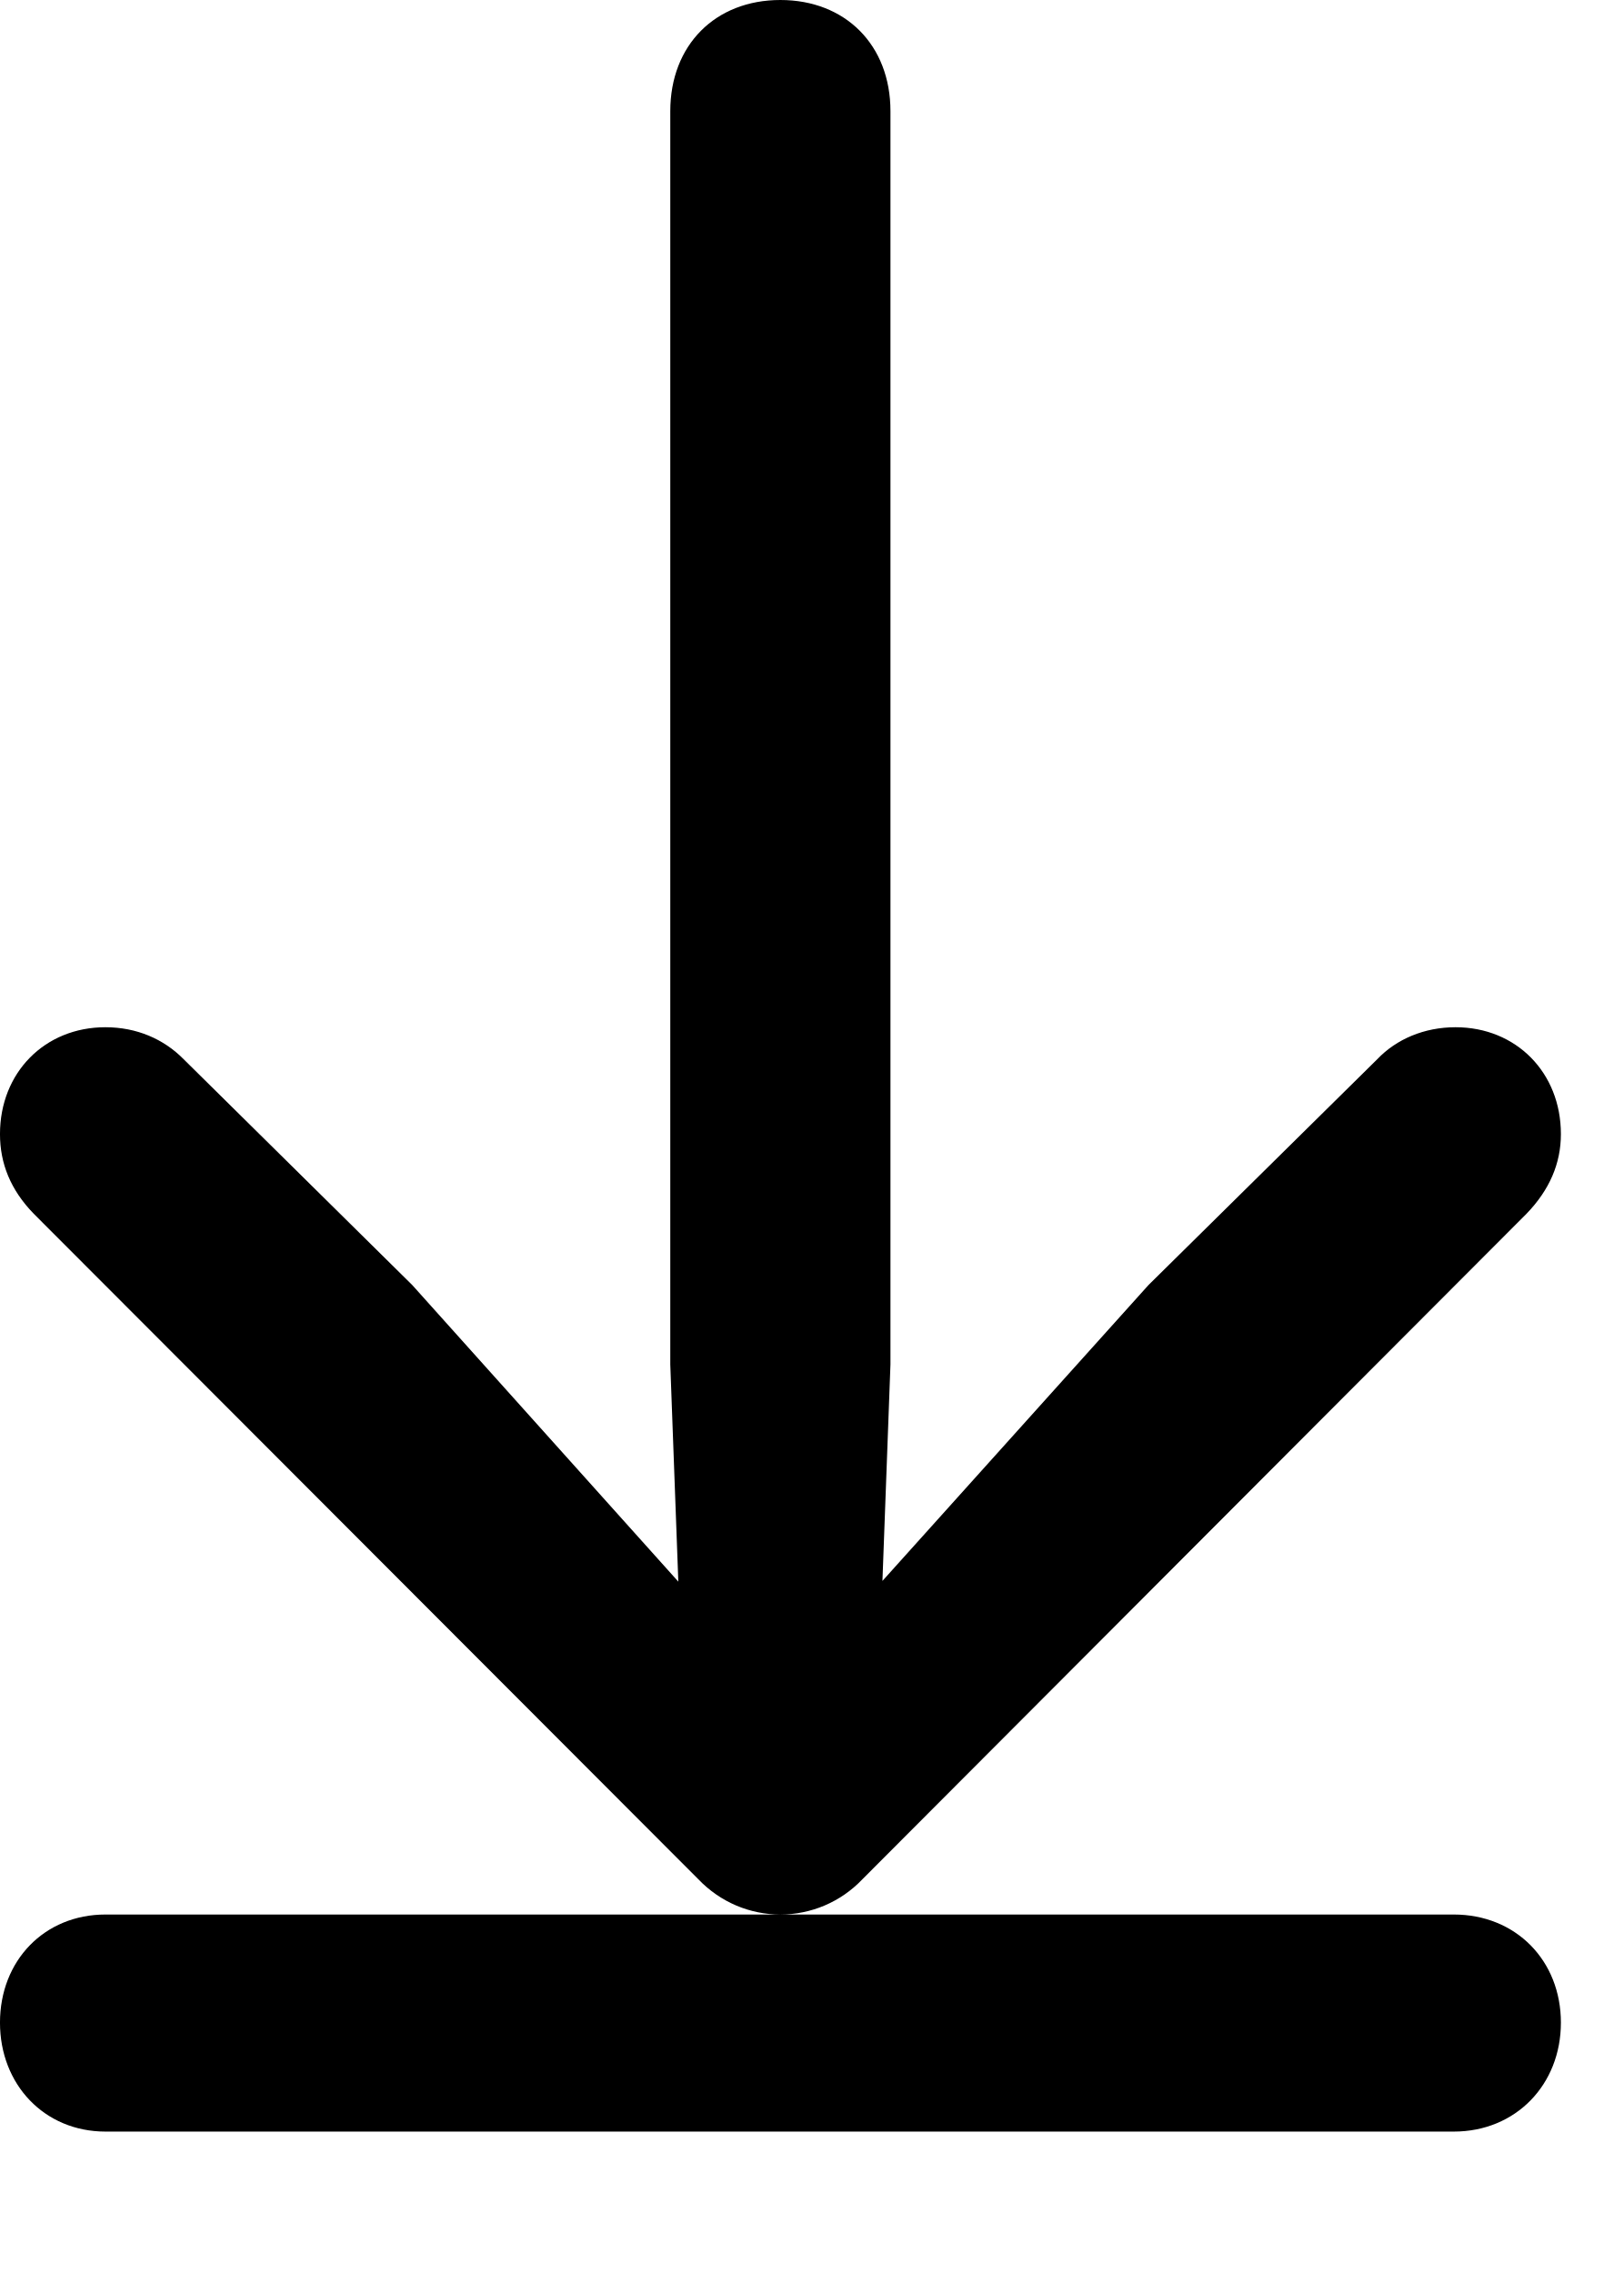
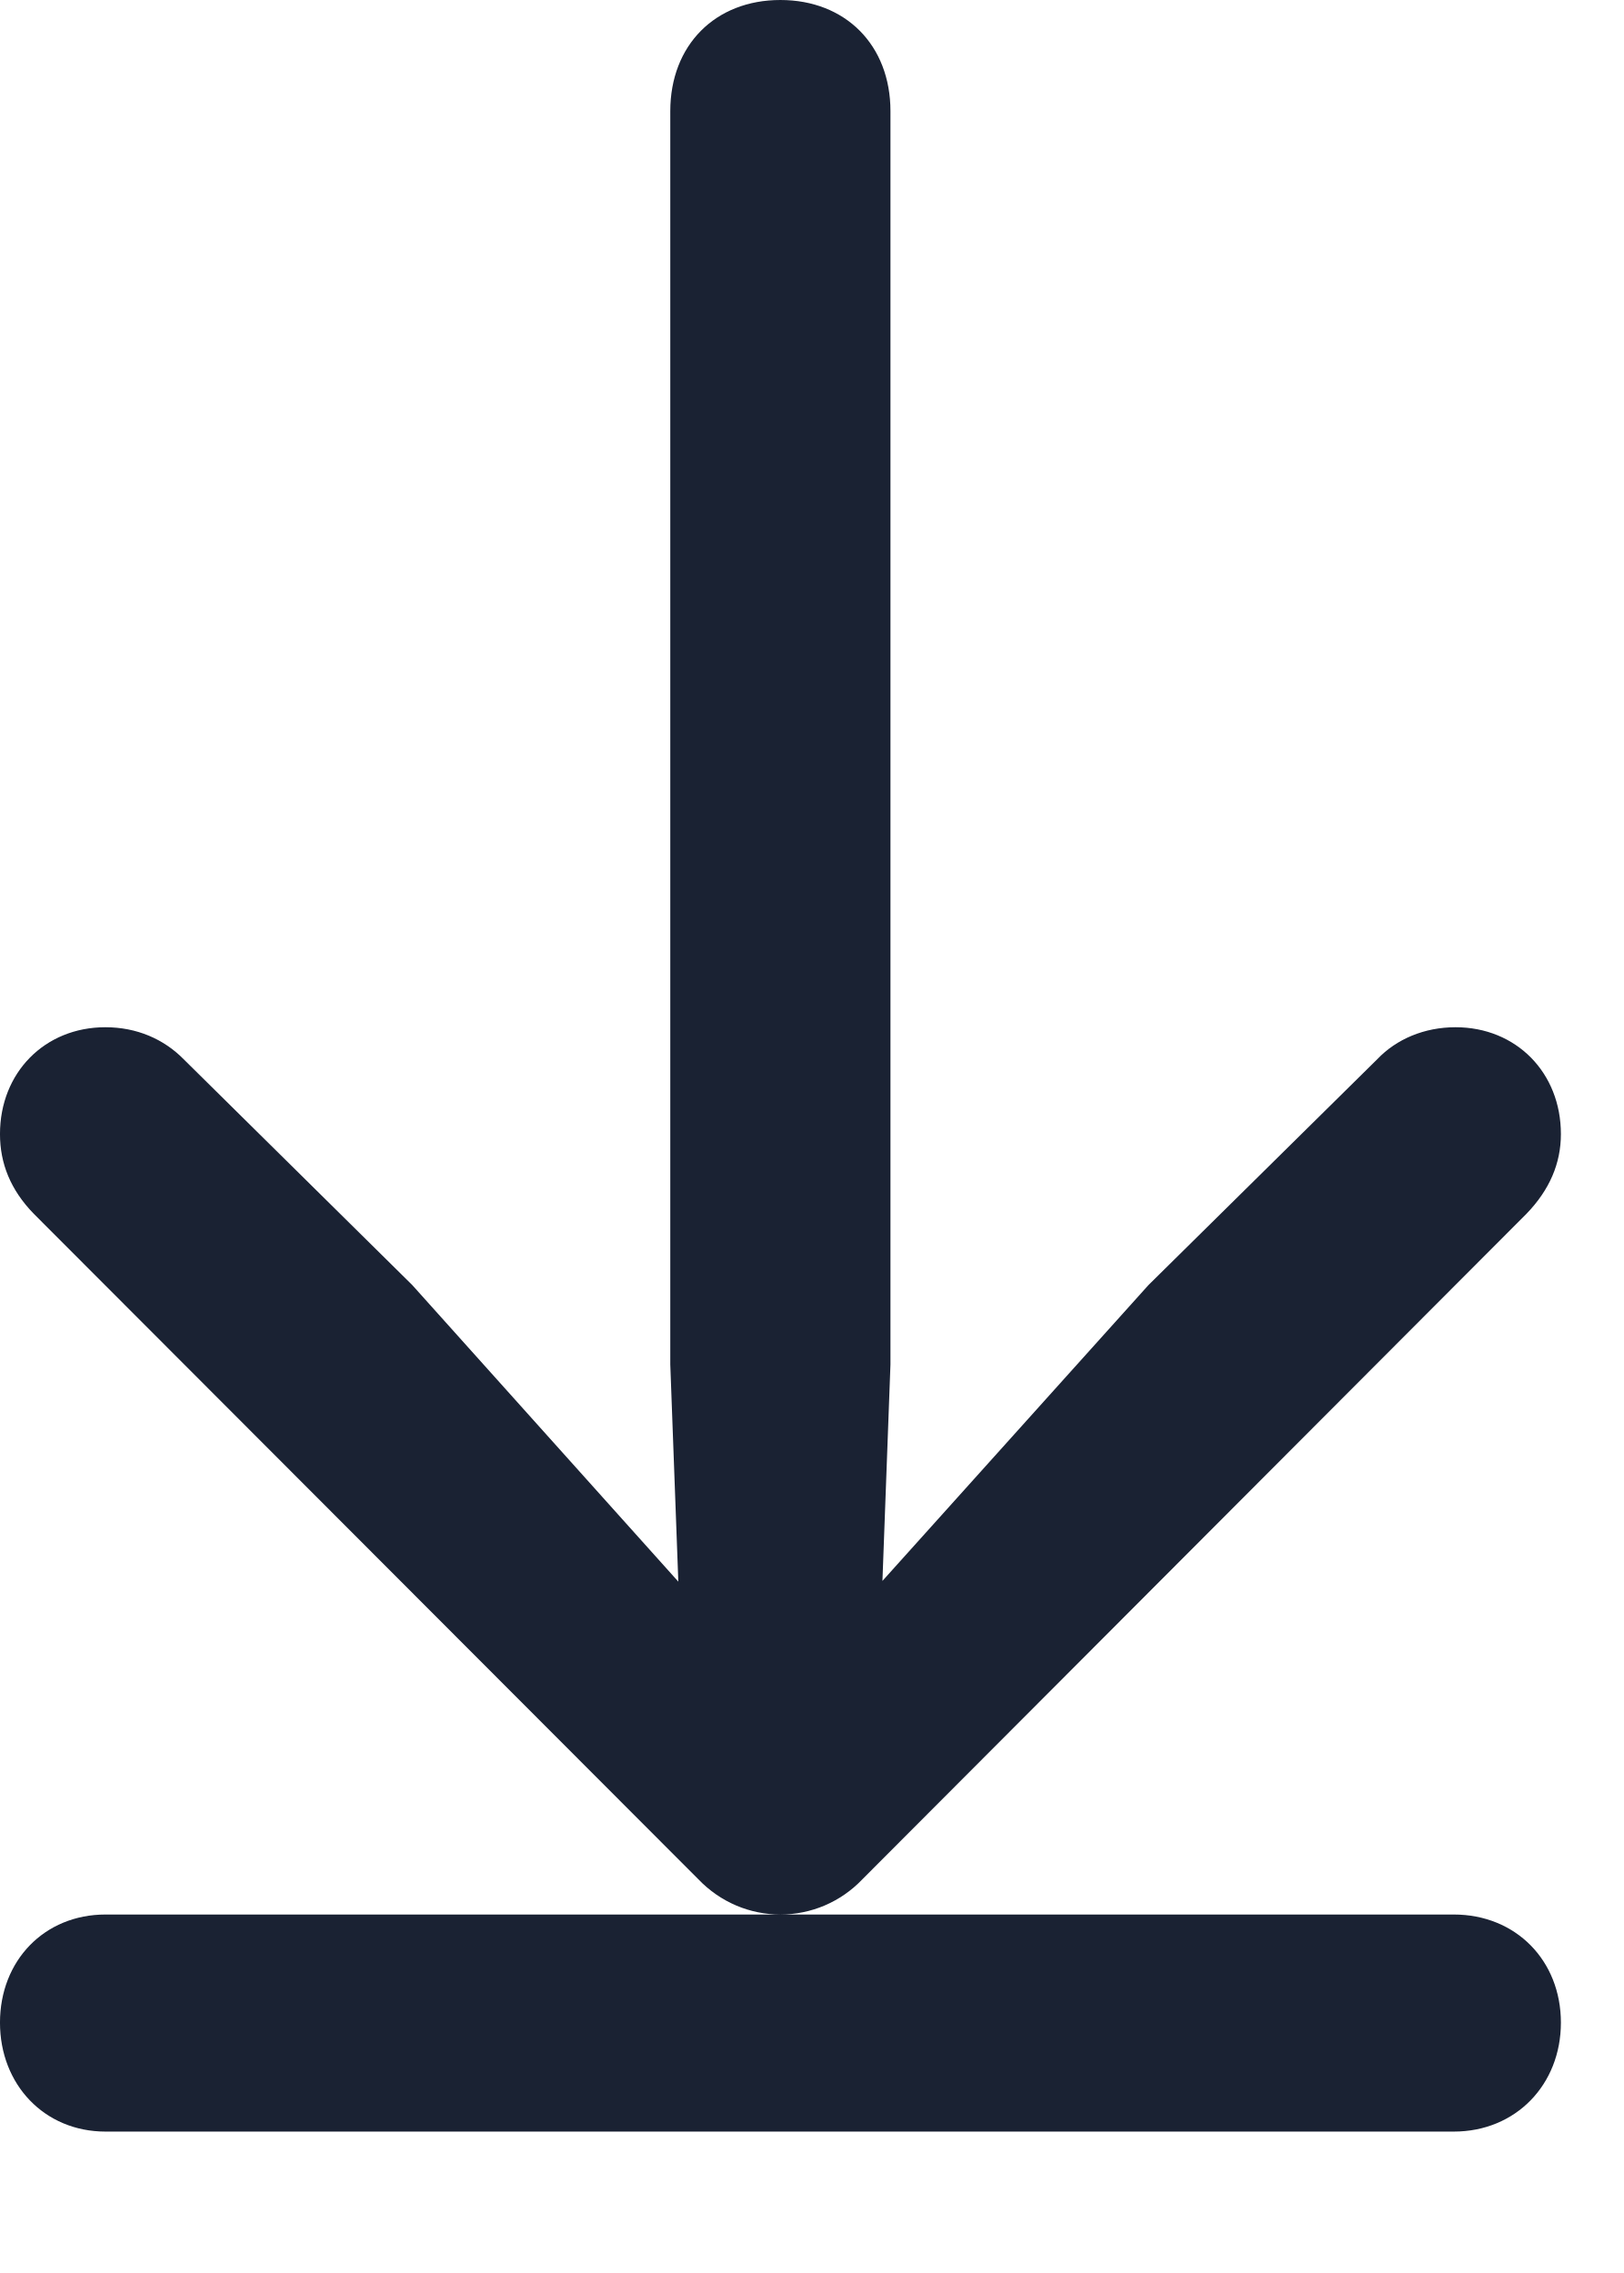
- <svg xmlns="http://www.w3.org/2000/svg" width="10" height="14" viewBox="0 0 10 14">
-   <path d="M-8.24326e-05 6.985C-8.24484e-05 7.166 0.065 7.329 0.208 7.476L4.301 11.575C4.436 11.716 4.618 11.792 4.806 11.792C4.994 11.792 5.177 11.716 5.311 11.575L9.401 7.476C9.543 7.329 9.613 7.166 9.613 6.985C9.613 6.607 9.338 6.327 8.964 6.327C8.772 6.327 8.6 6.4 8.482 6.524L7.073 7.915L4.996 10.225L5.409 10.429L5.484 8.404L5.484 0.685C5.484 0.277 5.206 0 4.806 0C4.406 0 4.128 0.277 4.128 0.685L4.128 8.404L4.203 10.429L4.611 10.225L2.539 7.915L1.131 6.524C1.009 6.4 0.842 6.327 0.649 6.327C0.275 6.327 -8.23995e-05 6.607 -8.24326e-05 6.985ZM-8.2911e-05 12.458C-8.29443e-05 12.839 0.273 13.129 0.65 13.129L8.953 13.129C9.336 13.129 9.613 12.839 9.613 12.458C9.613 12.076 9.336 11.792 8.953 11.792L0.65 11.792C0.273 11.792 -8.28776e-05 12.076 -8.2911e-05 12.458Z" />
+ <svg xmlns="http://www.w3.org/2000/svg" width="10" height="14" viewBox="0 0 10 14" fill="none">
+   <path d="M-8.24326e-05 6.985C-8.24484e-05 7.166 0.065 7.329 0.208 7.476L4.301 11.575C4.436 11.716 4.618 11.792 4.806 11.792C4.994 11.792 5.177 11.716 5.311 11.575L9.401 7.476C9.543 7.329 9.613 7.166 9.613 6.985C9.613 6.607 9.338 6.327 8.964 6.327C8.772 6.327 8.6 6.4 8.482 6.524L7.073 7.915L4.996 10.225L5.409 10.429L5.484 8.404L5.484 0.685C5.484 0.277 5.206 0 4.806 0C4.406 0 4.128 0.277 4.128 0.685L4.128 8.404L4.203 10.429L4.611 10.225L2.539 7.915L1.131 6.524C1.009 6.4 0.842 6.327 0.649 6.327C0.275 6.327 -8.23995e-05 6.607 -8.24326e-05 6.985ZM-8.2911e-05 12.458C-8.29443e-05 12.839 0.273 13.129 0.65 13.129L8.953 13.129C9.336 13.129 9.613 12.839 9.613 12.458C9.613 12.076 9.336 11.792 8.953 11.792L0.65 11.792C0.273 11.792 -8.28776e-05 12.076 -8.2911e-05 12.458Z" fill="#1A2233" />
</svg>
